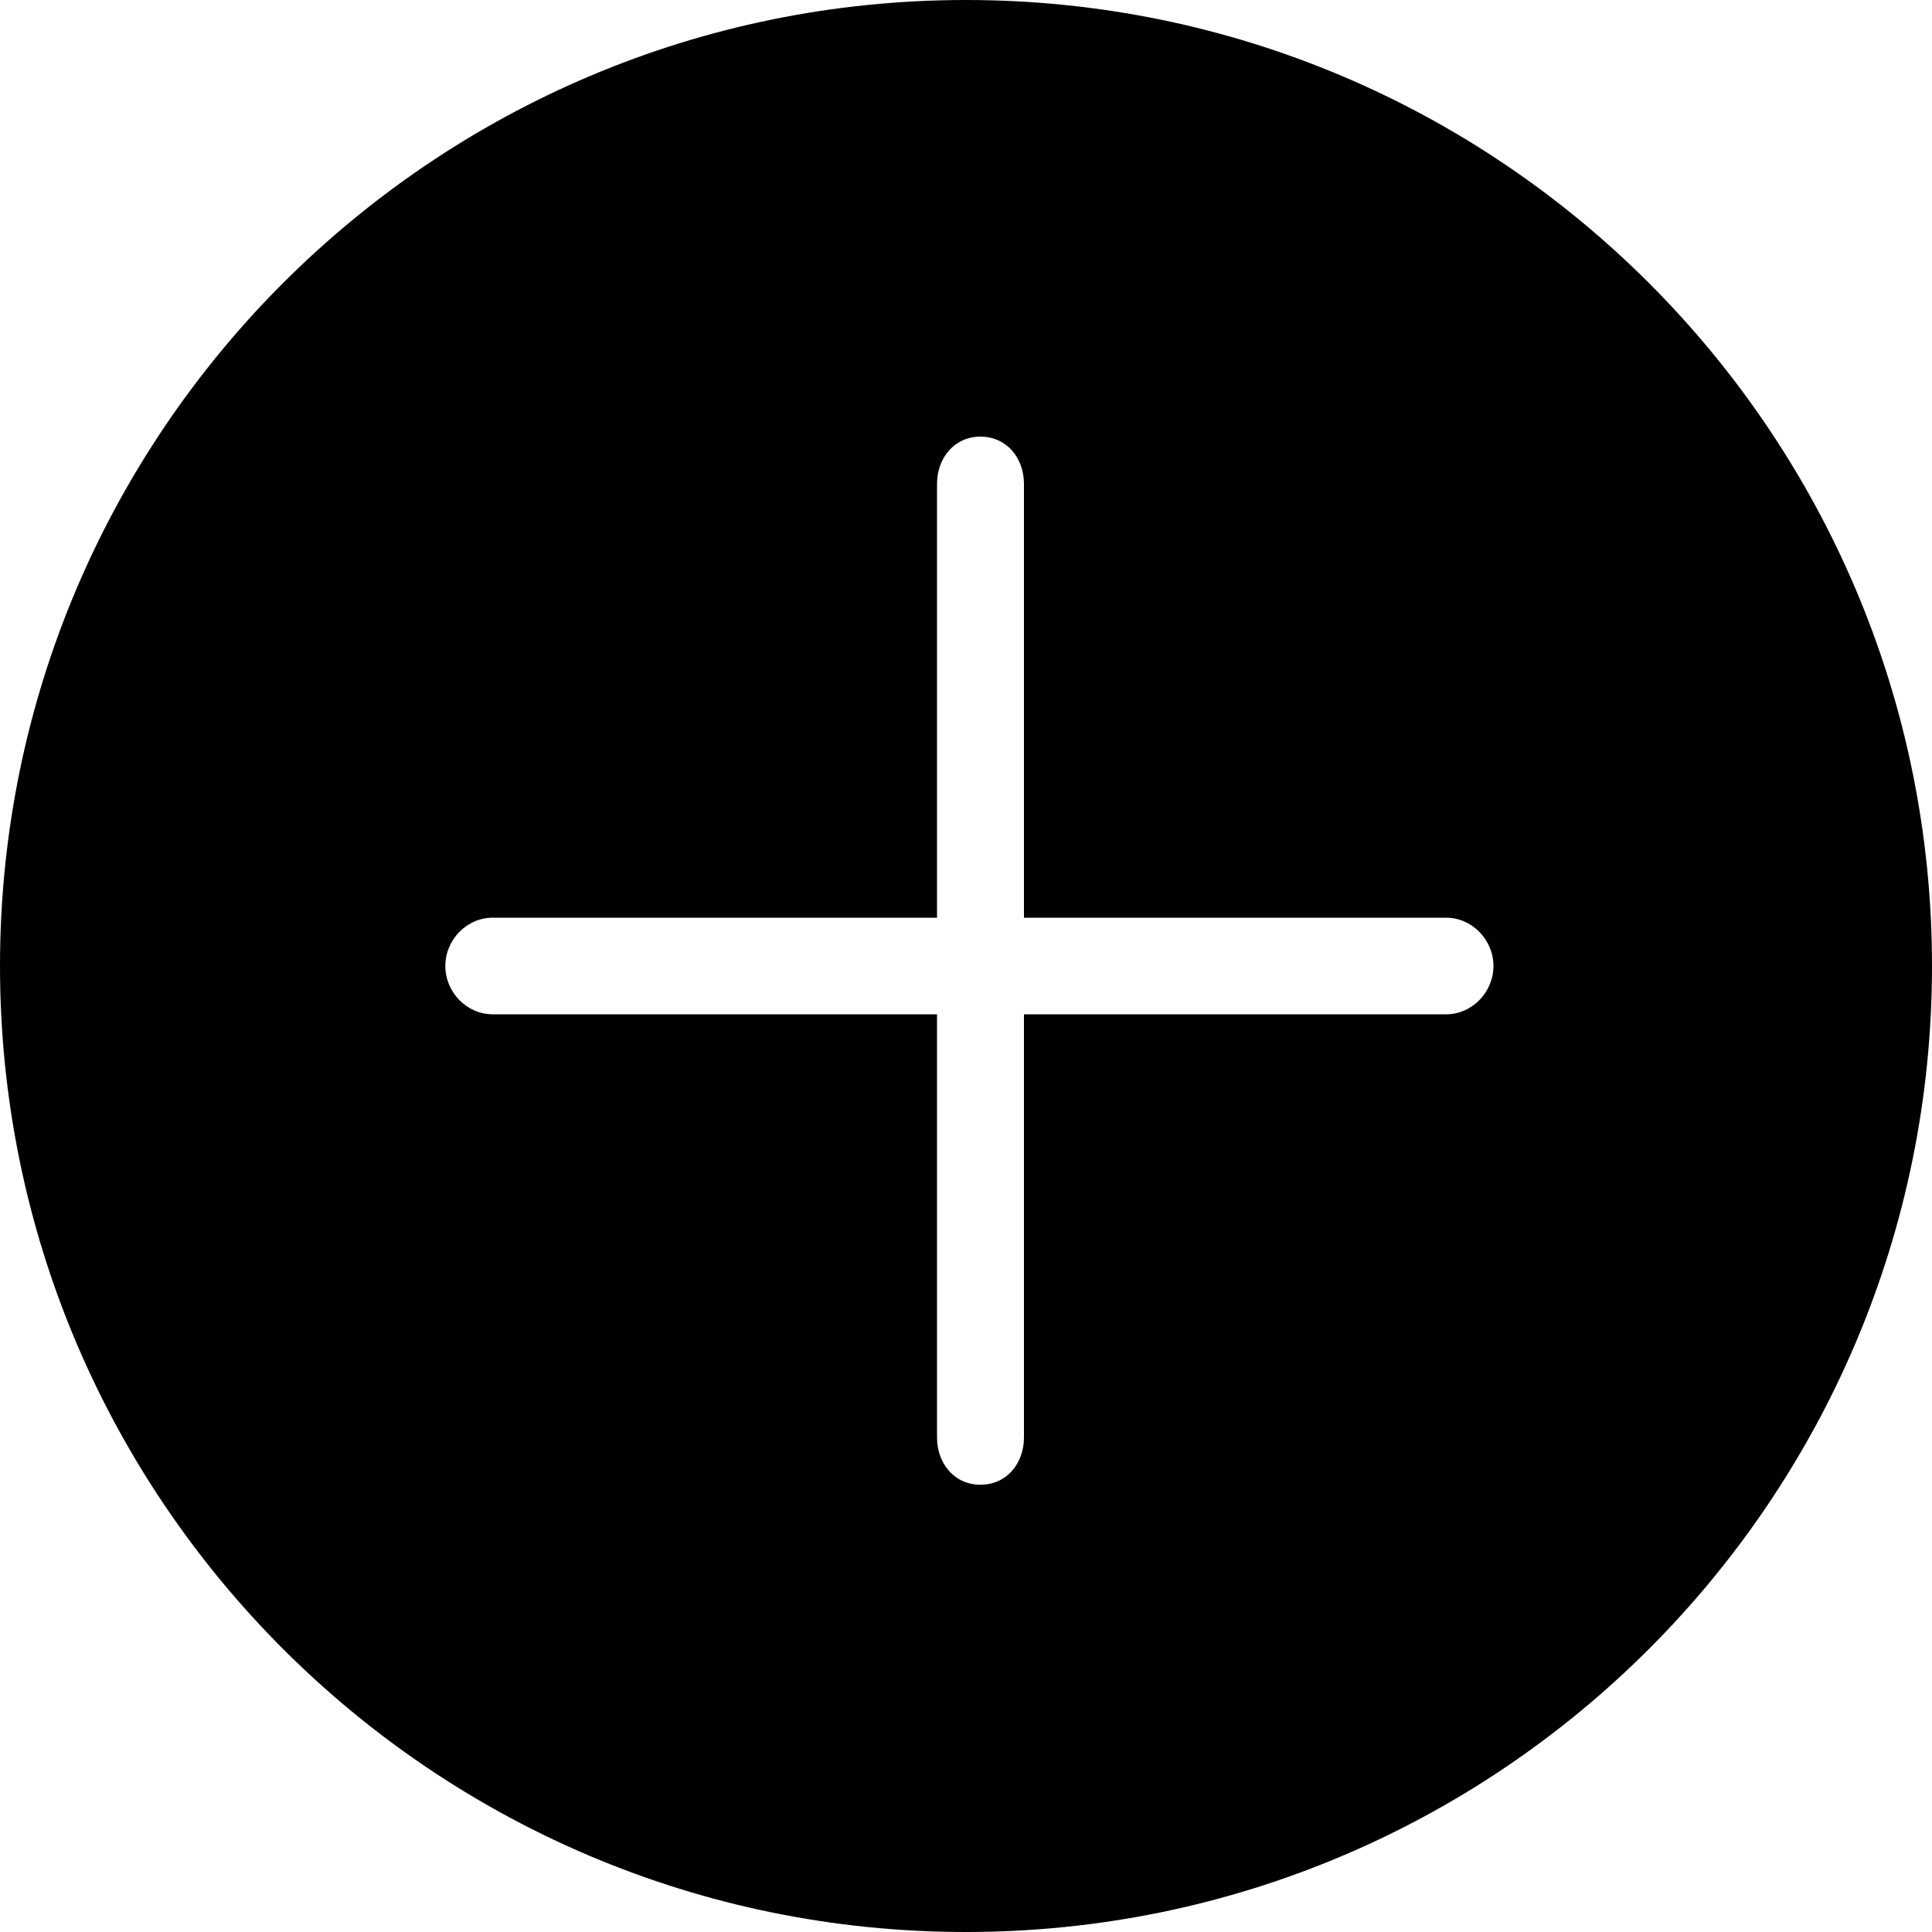
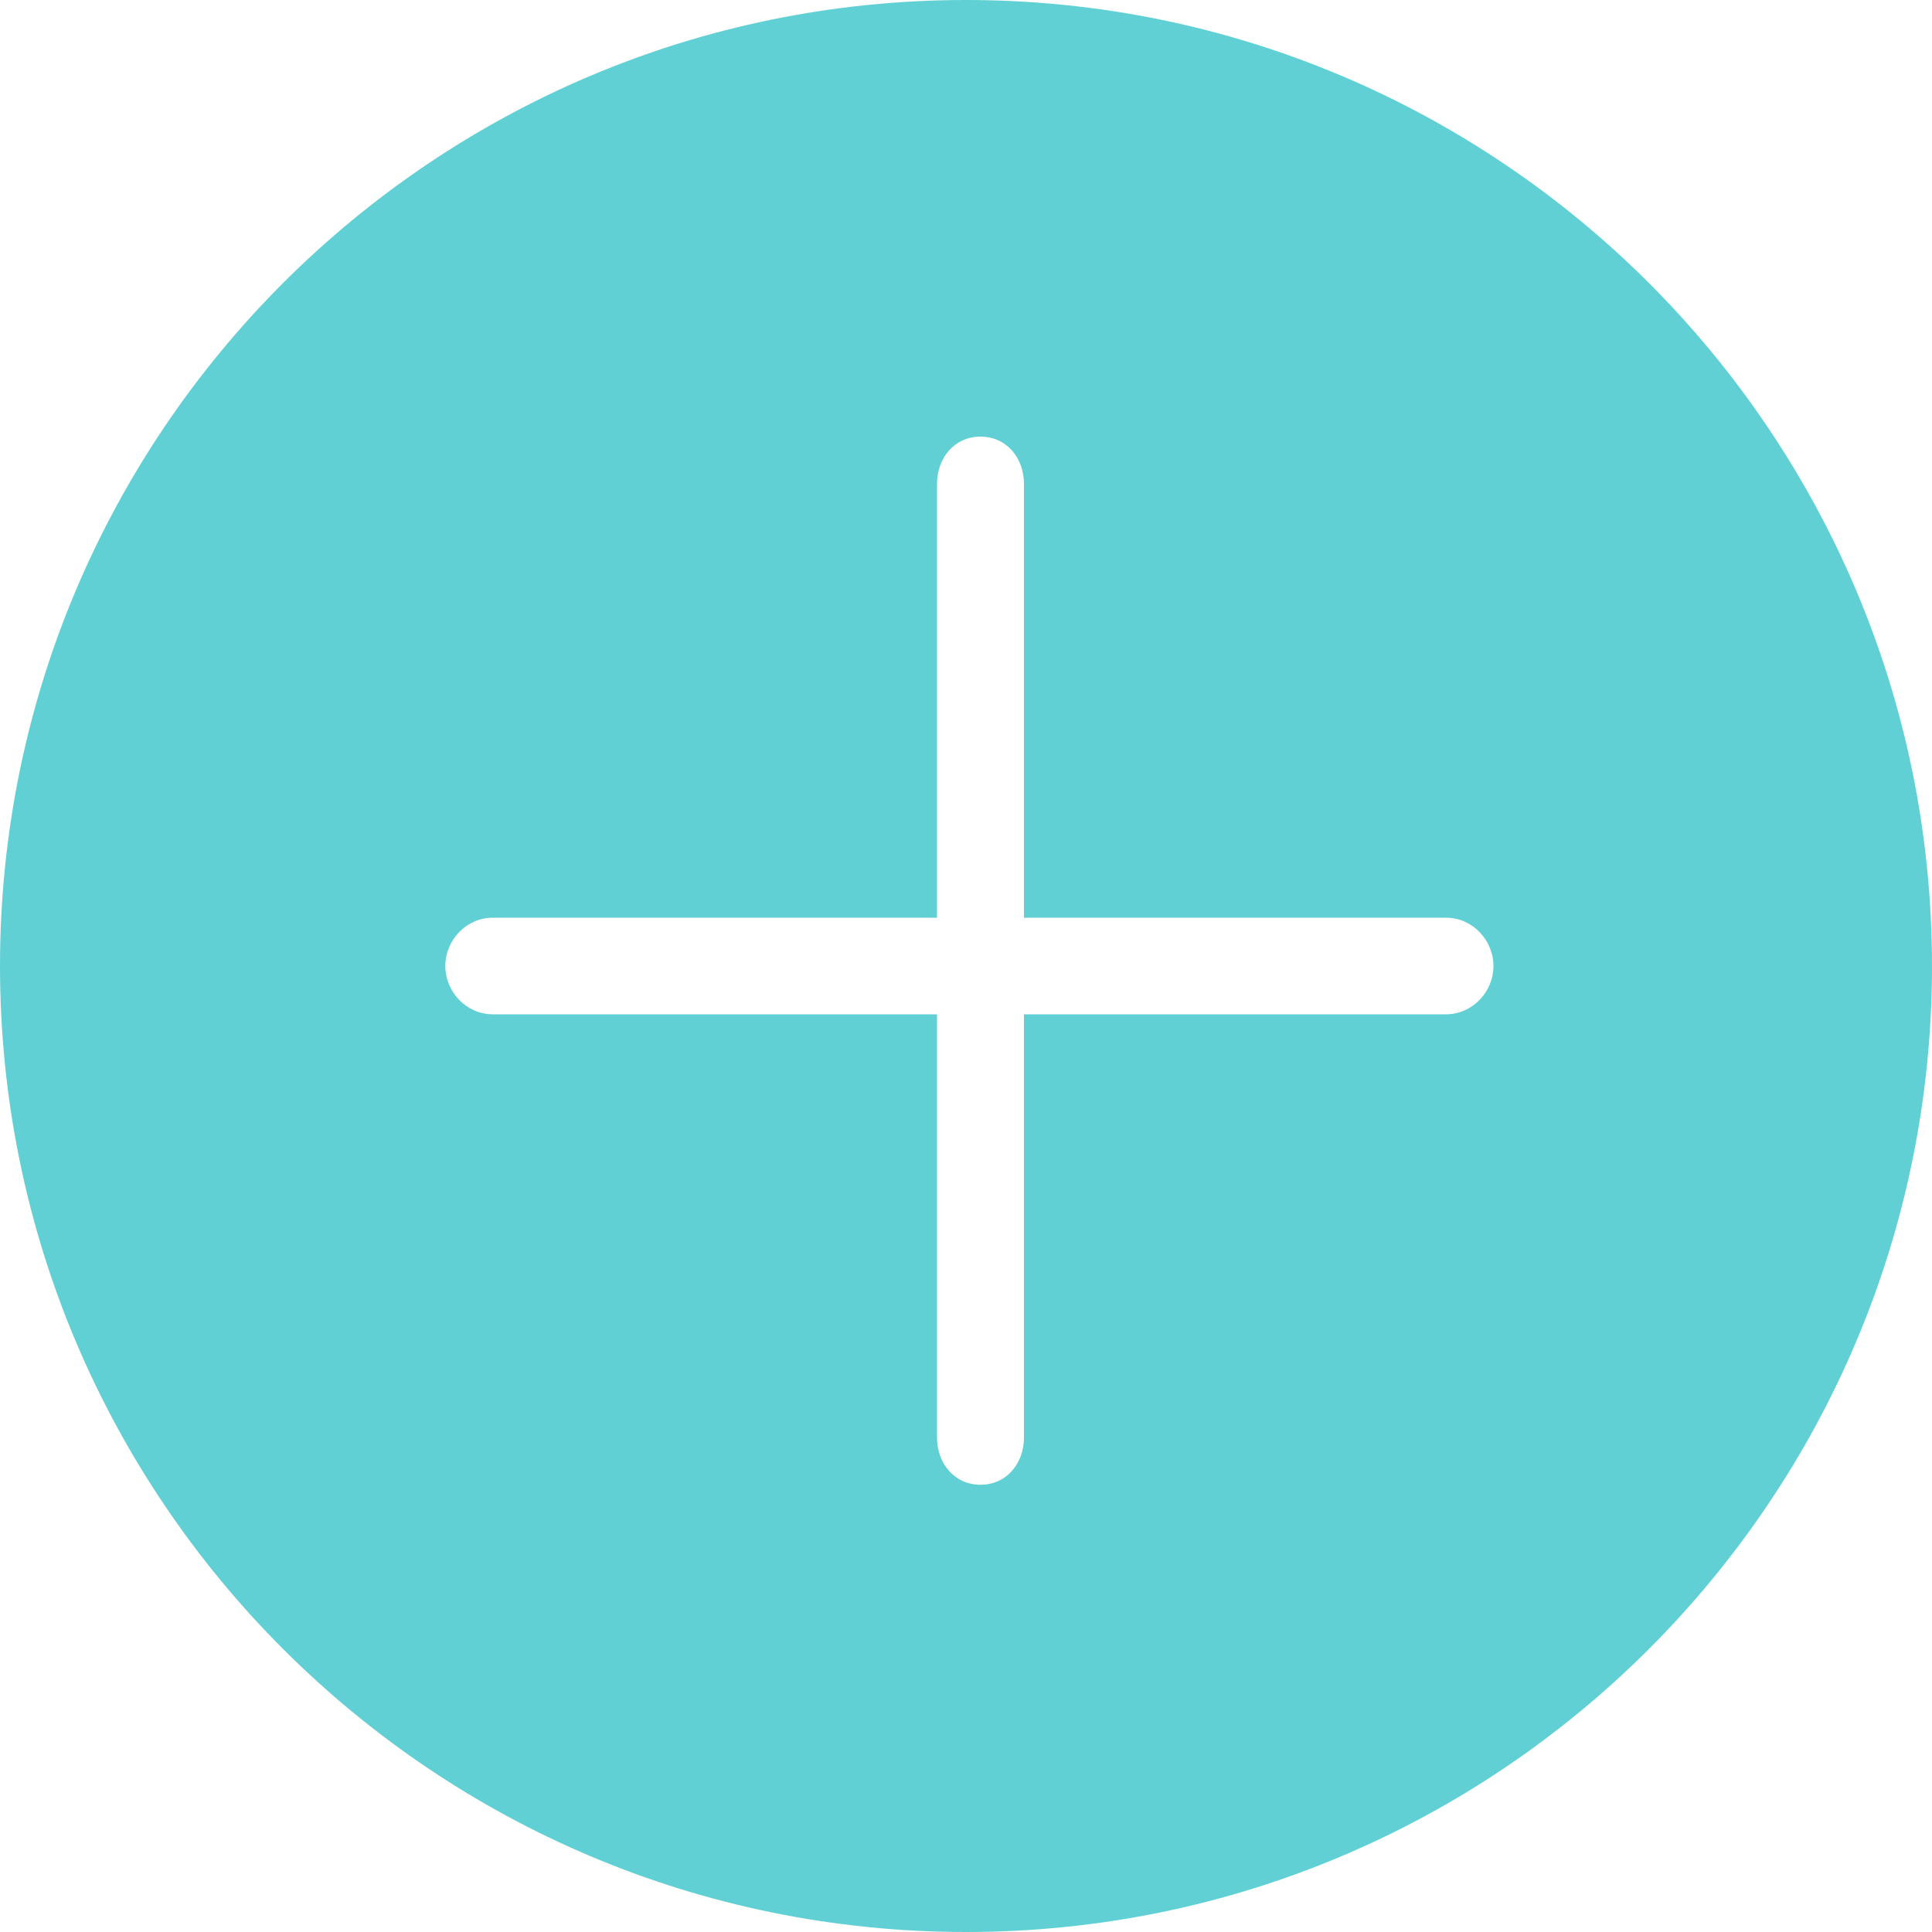
- <svg xmlns="http://www.w3.org/2000/svg" preserveAspectRatio="xMidYMid meet" data-bbox="0 0 200 200" viewBox="0 0 200 200" role="img">
+ <svg xmlns="http://www.w3.org/2000/svg" preserveAspectRatio="xMidYMid meet" data-bbox="0 0 200 200" viewBox="0 0 200 200" role="img" fill="#61D0D4">
  <g>
-     <path d="M100 0C44.8 0 0 44.8 0 100s44.8 100 100 100 100-44.8 100-100S155.2 0 100 0zm49.7 105H106v43.8c0 2.7-1.8 4.9-4.5 4.9s-4.5-2.2-4.5-4.9V105H51c-2.7 0-4.9-2.3-4.9-5s2.2-5 4.9-5h46V50.1c0-2.7 1.8-4.9 4.5-4.9s4.5 2.2 4.5 4.9V95h43.7c2.7 0 4.9 2.3 4.9 5s-2.2 5-4.9 5z" />
+     <path d="M100 0C44.8 0 0 44.8 0 100s44.8 100 100 100 100-44.8 100-100S155.2 0 100 0zm49.7 105H106v43.8c0 2.7-1.8 4.9-4.5 4.9s-4.5-2.2-4.5-4.9V105H51c-2.7 0-4.9-2.3-4.9-5s2.2-5 4.9-5h46V50.1c0-2.7 1.8-4.9 4.5-4.9s4.5 2.2 4.5 4.9V95h43.7c2.7 0 4.9 2.3 4.9 5s-2.2 5-4.9 5z --fill:#66ccff" />
  </g>
</svg>
